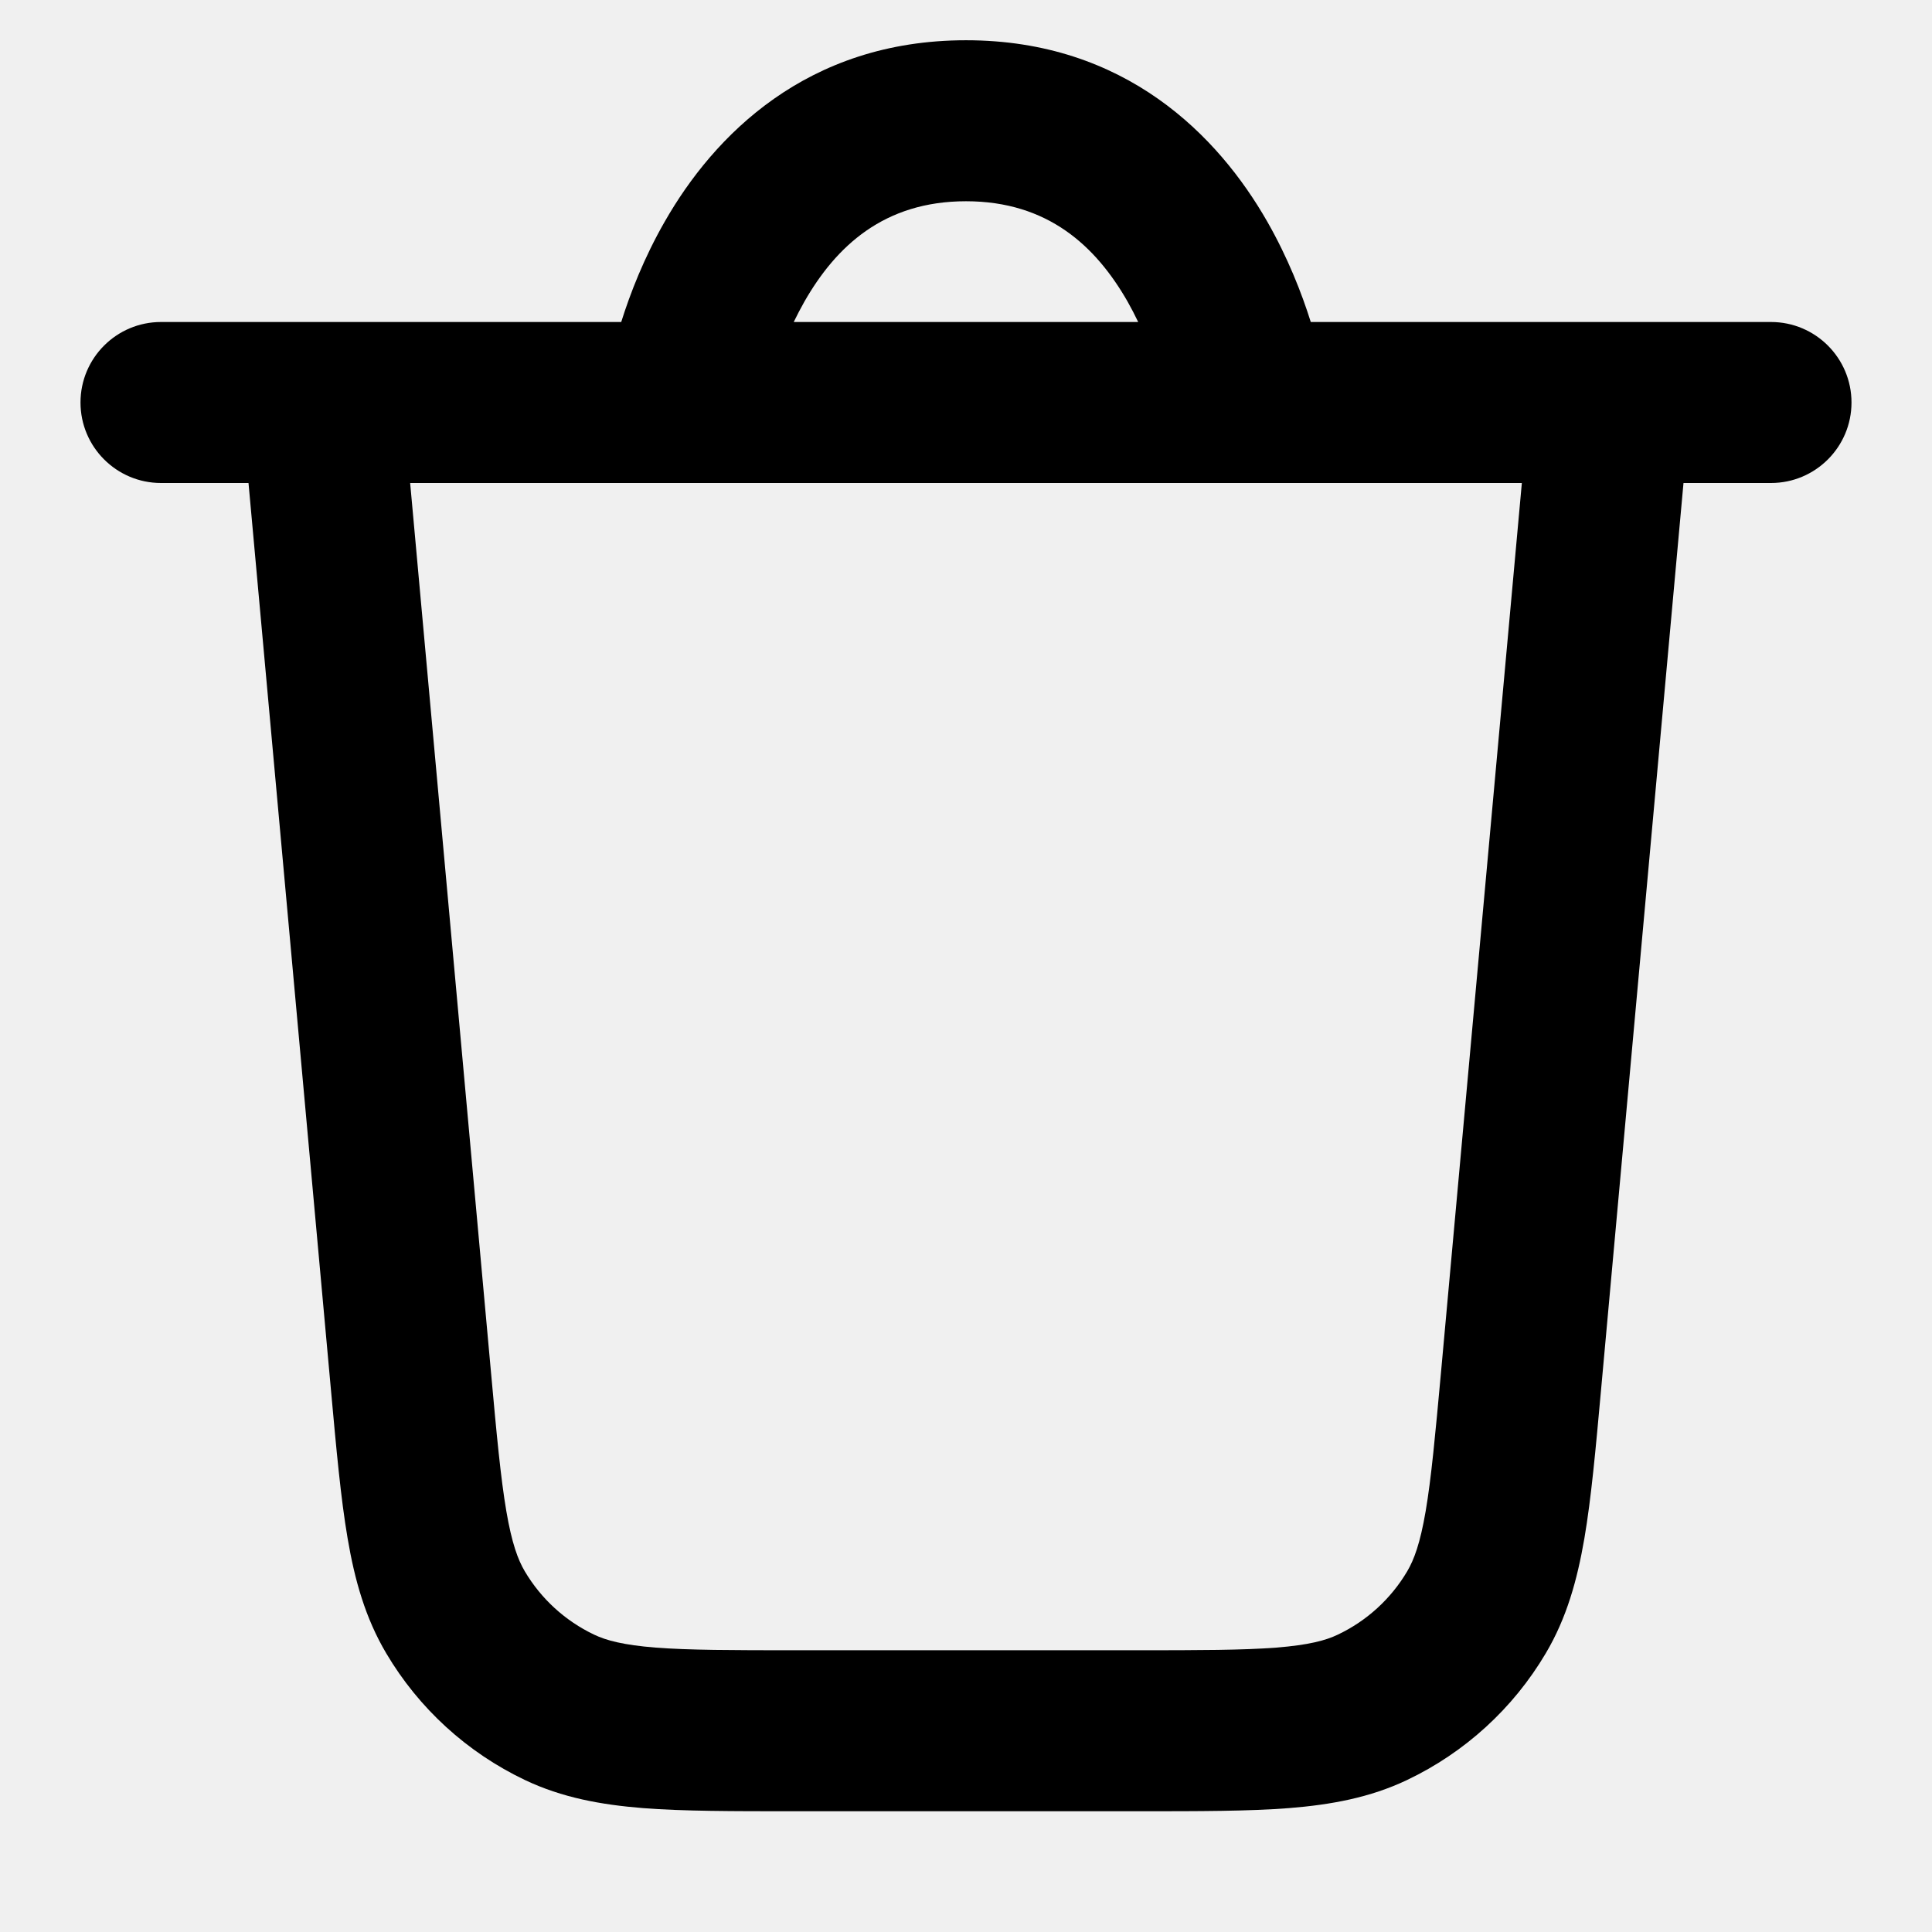
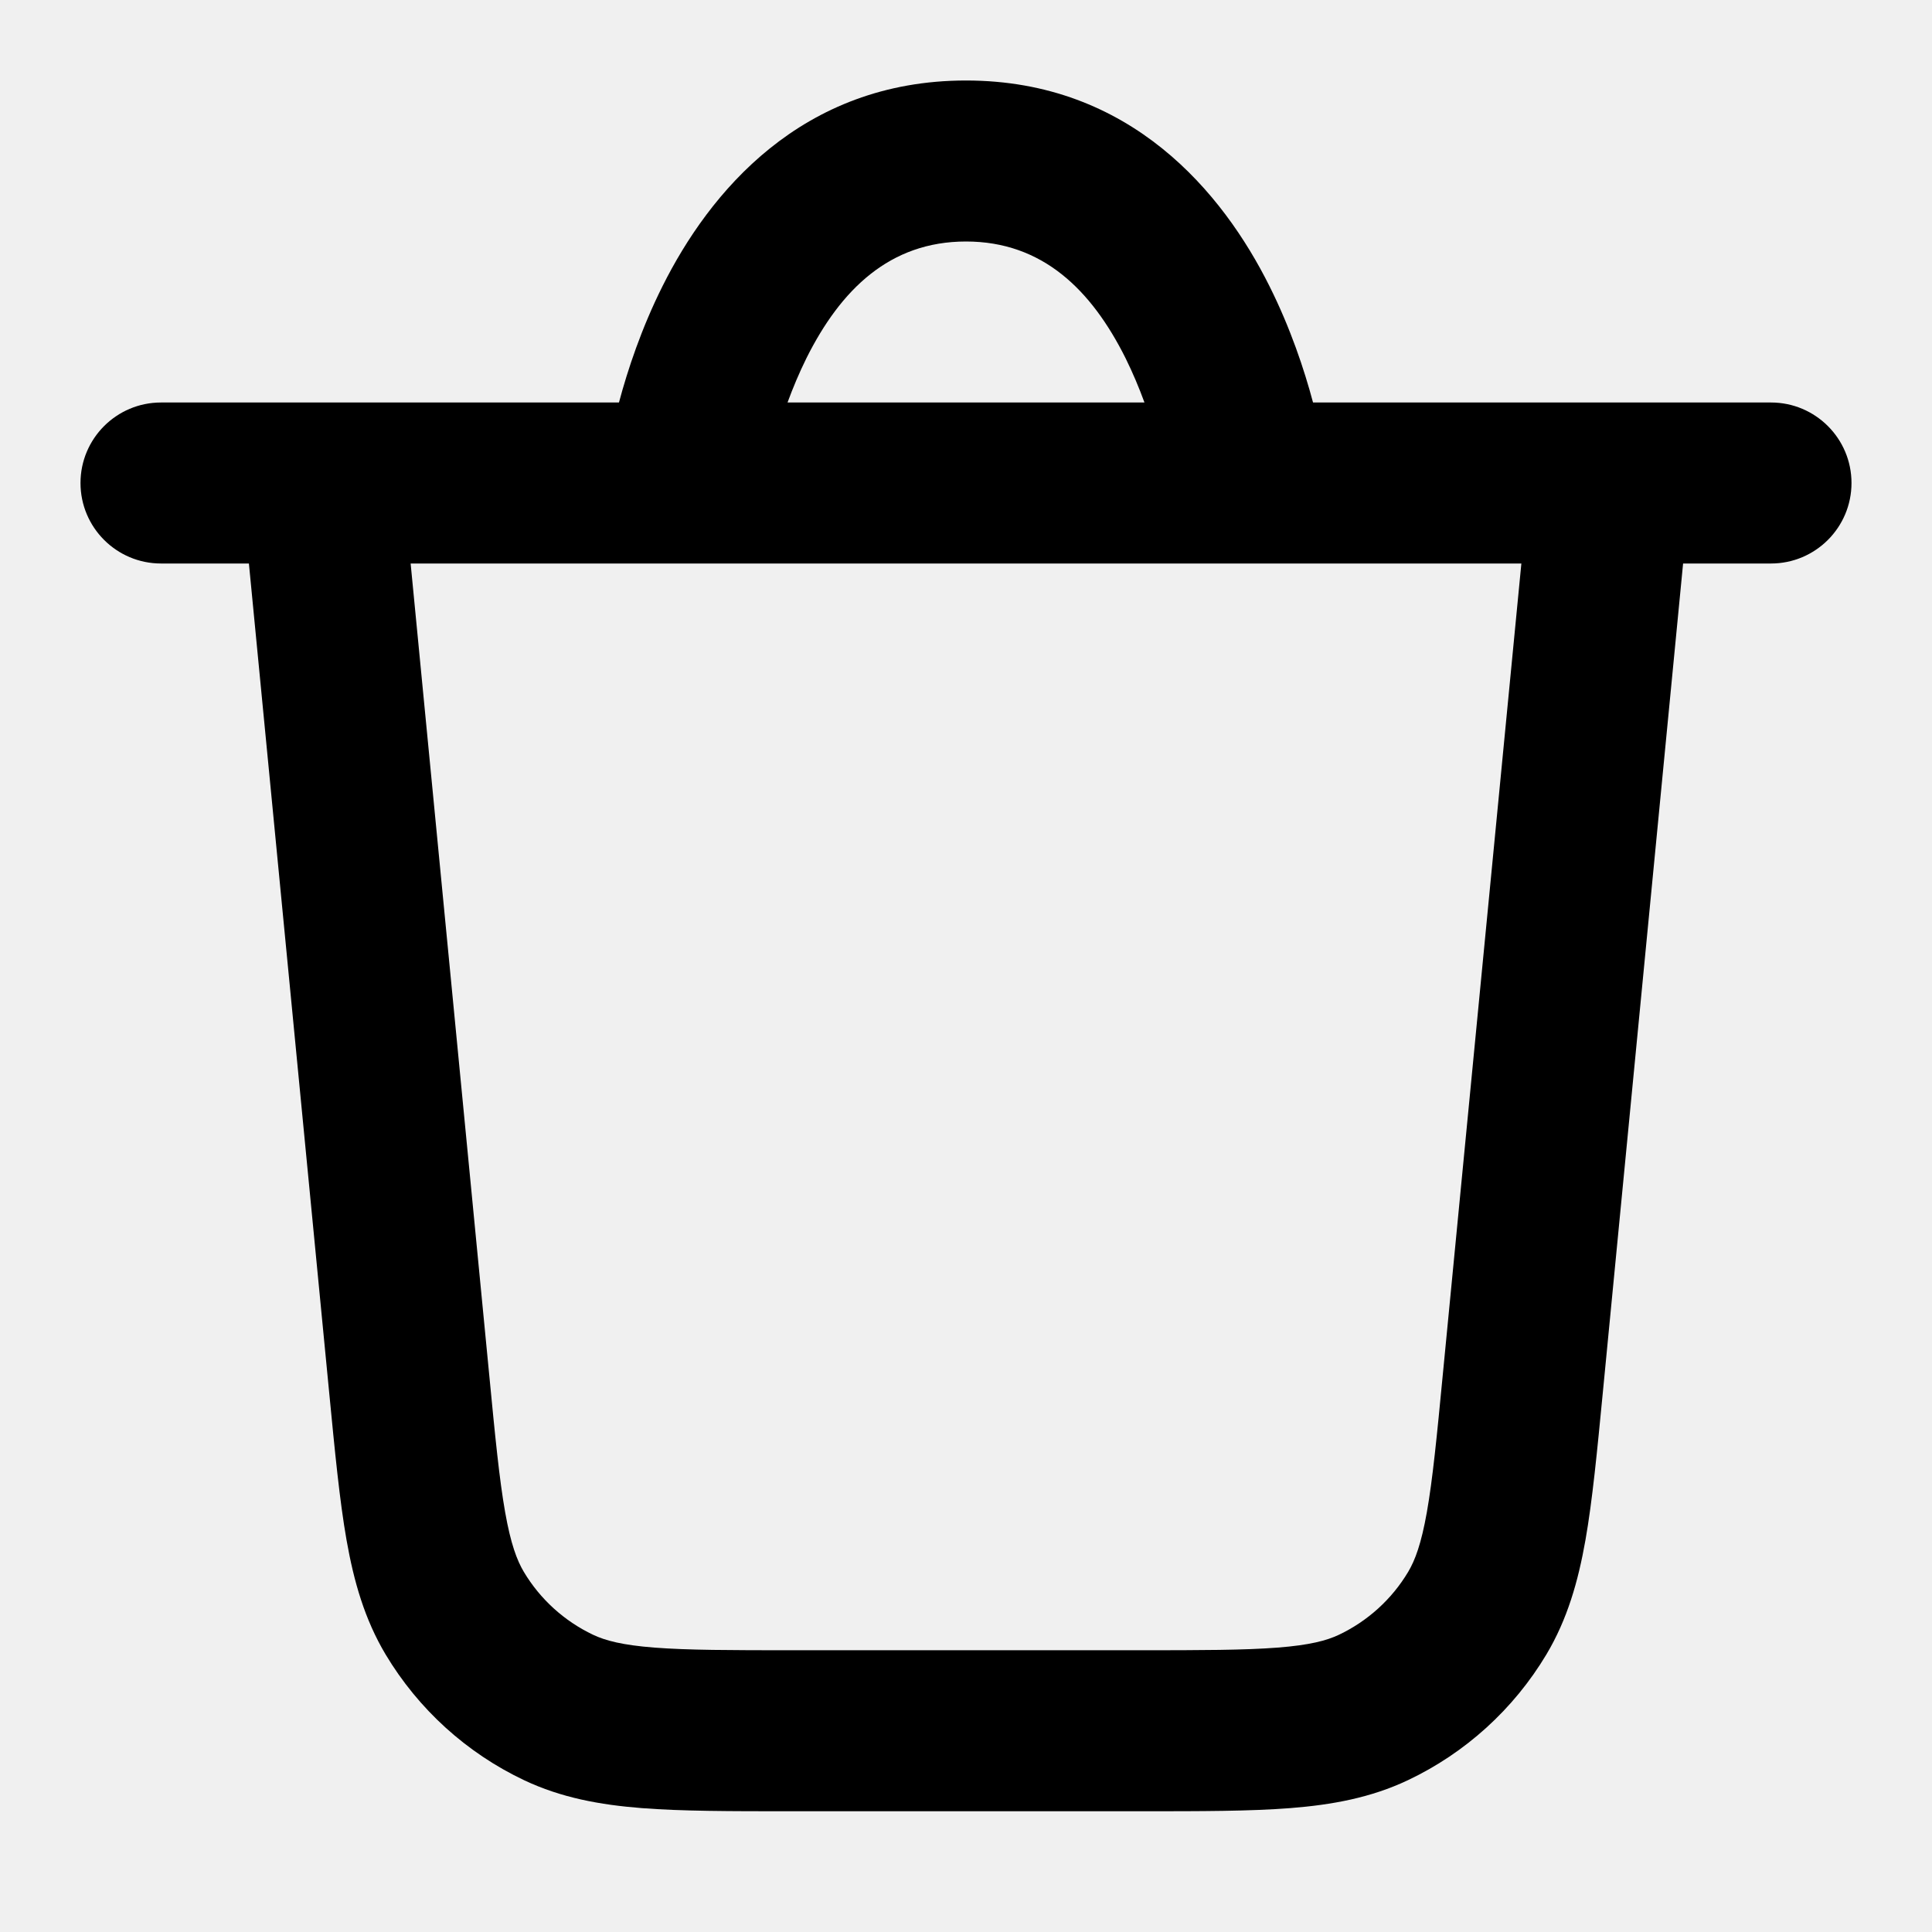
<svg xmlns="http://www.w3.org/2000/svg" width="24" height="24" viewBox="0 0 24 24" fill="none">
  <g clip-path="url(#clip0)">
-     <path fill-rule="evenodd" clip-rule="evenodd" d="M9.86 4C9.901 3.916 9.945 3.831 9.993 3.746C10.385 3.061 10.98 2.5 12 2.5C13.02 2.5 13.615 3.061 14.007 3.746C14.055 3.831 14.099 3.916 14.139 4H9.86ZM16.283 4C16.171 3.644 15.999 3.202 15.743 2.754C15.135 1.689 13.98 0.5 12 0.5C10.02 0.5 8.865 1.689 8.257 2.754C8 3.202 7.829 3.644 7.717 4H2C1.448 4 1 4.448 1 5C1 5.552 1.448 6 2 6H3.087L4.111 17.264C4.178 18.002 4.233 18.612 4.318 19.109C4.406 19.627 4.538 20.099 4.798 20.538C5.203 21.223 5.803 21.77 6.521 22.112C6.982 22.331 7.464 22.419 7.988 22.461C8.491 22.5 9.104 22.5 9.844 22.5H14.156C14.896 22.5 15.509 22.5 16.012 22.461C16.536 22.419 17.018 22.331 17.479 22.112C18.197 21.77 18.797 21.223 19.202 20.538C19.462 20.099 19.593 19.627 19.682 19.109C19.767 18.612 19.822 18.002 19.889 17.264L20.913 6H22C22.552 6 23 5.552 23 5C23 4.448 22.552 4 22 4H16.283ZM18.905 6H5.095L6.099 17.044C6.17 17.83 6.22 18.362 6.29 18.773C6.358 19.171 6.434 19.375 6.519 19.519C6.721 19.861 7.021 20.135 7.38 20.306C7.531 20.378 7.742 20.435 8.144 20.467C8.56 20.499 9.094 20.5 9.883 20.5H14.117C14.906 20.5 15.44 20.499 15.855 20.467C16.258 20.435 16.469 20.378 16.619 20.306C16.979 20.135 17.279 19.861 17.481 19.519C17.566 19.375 17.642 19.171 17.71 18.773C17.78 18.362 17.829 17.83 17.901 17.044L18.905 6Z" fill="black" />
+     <path fill-rule="evenodd" clip-rule="evenodd" d="M9.783 5H14.217C14.151 4.82 14.073 4.633 13.981 4.447C13.557 3.6 12.95 3 12 3C11.05 3 10.443 3.6 10.019 4.447C9.927 4.633 9.849 4.82 9.783 5ZM16.311 5C16.203 4.595 16.032 4.078 15.769 3.553C15.193 2.4 14.05 1 12 1C9.95 1 8.807 2.4 8.231 3.553C7.968 4.078 7.797 4.595 7.689 5H2C1.448 5 1 5.448 1 6C1 6.552 1.448 7 2 7H3.092L4.089 17.297C4.16 18.03 4.218 18.638 4.305 19.132C4.396 19.647 4.53 20.116 4.79 20.552C5.197 21.232 5.796 21.776 6.512 22.115C6.971 22.332 7.451 22.42 7.972 22.461C8.472 22.5 9.082 22.5 9.819 22.5H14.181C14.918 22.5 15.528 22.5 16.028 22.461C16.549 22.42 17.029 22.332 17.488 22.115C18.204 21.776 18.803 21.232 19.21 20.552C19.47 20.116 19.604 19.647 19.695 19.132C19.782 18.638 19.84 18.03 19.911 17.297L20.908 7H22C22.552 7 23 6.552 23 6C23 5.448 22.552 5 22 5H16.311ZM18.899 7H5.101L6.076 17.066C6.151 17.848 6.203 18.377 6.275 18.785C6.345 19.18 6.422 19.383 6.507 19.526C6.71 19.866 7.01 20.138 7.368 20.308C7.518 20.379 7.728 20.436 8.128 20.467C8.541 20.499 9.073 20.5 9.858 20.5H14.142C14.927 20.5 15.459 20.499 15.872 20.467C16.272 20.436 16.482 20.379 16.632 20.308C16.99 20.138 17.29 19.866 17.493 19.526C17.578 19.383 17.655 19.18 17.725 18.785C17.797 18.377 17.849 17.848 17.924 17.066L18.899 7Z" fill="black" />
  </g>
  <defs>
    <clipPath id="clip0">
      <rect width="24" height="24" fill="white" />
    </clipPath>
  </defs>
</svg>
